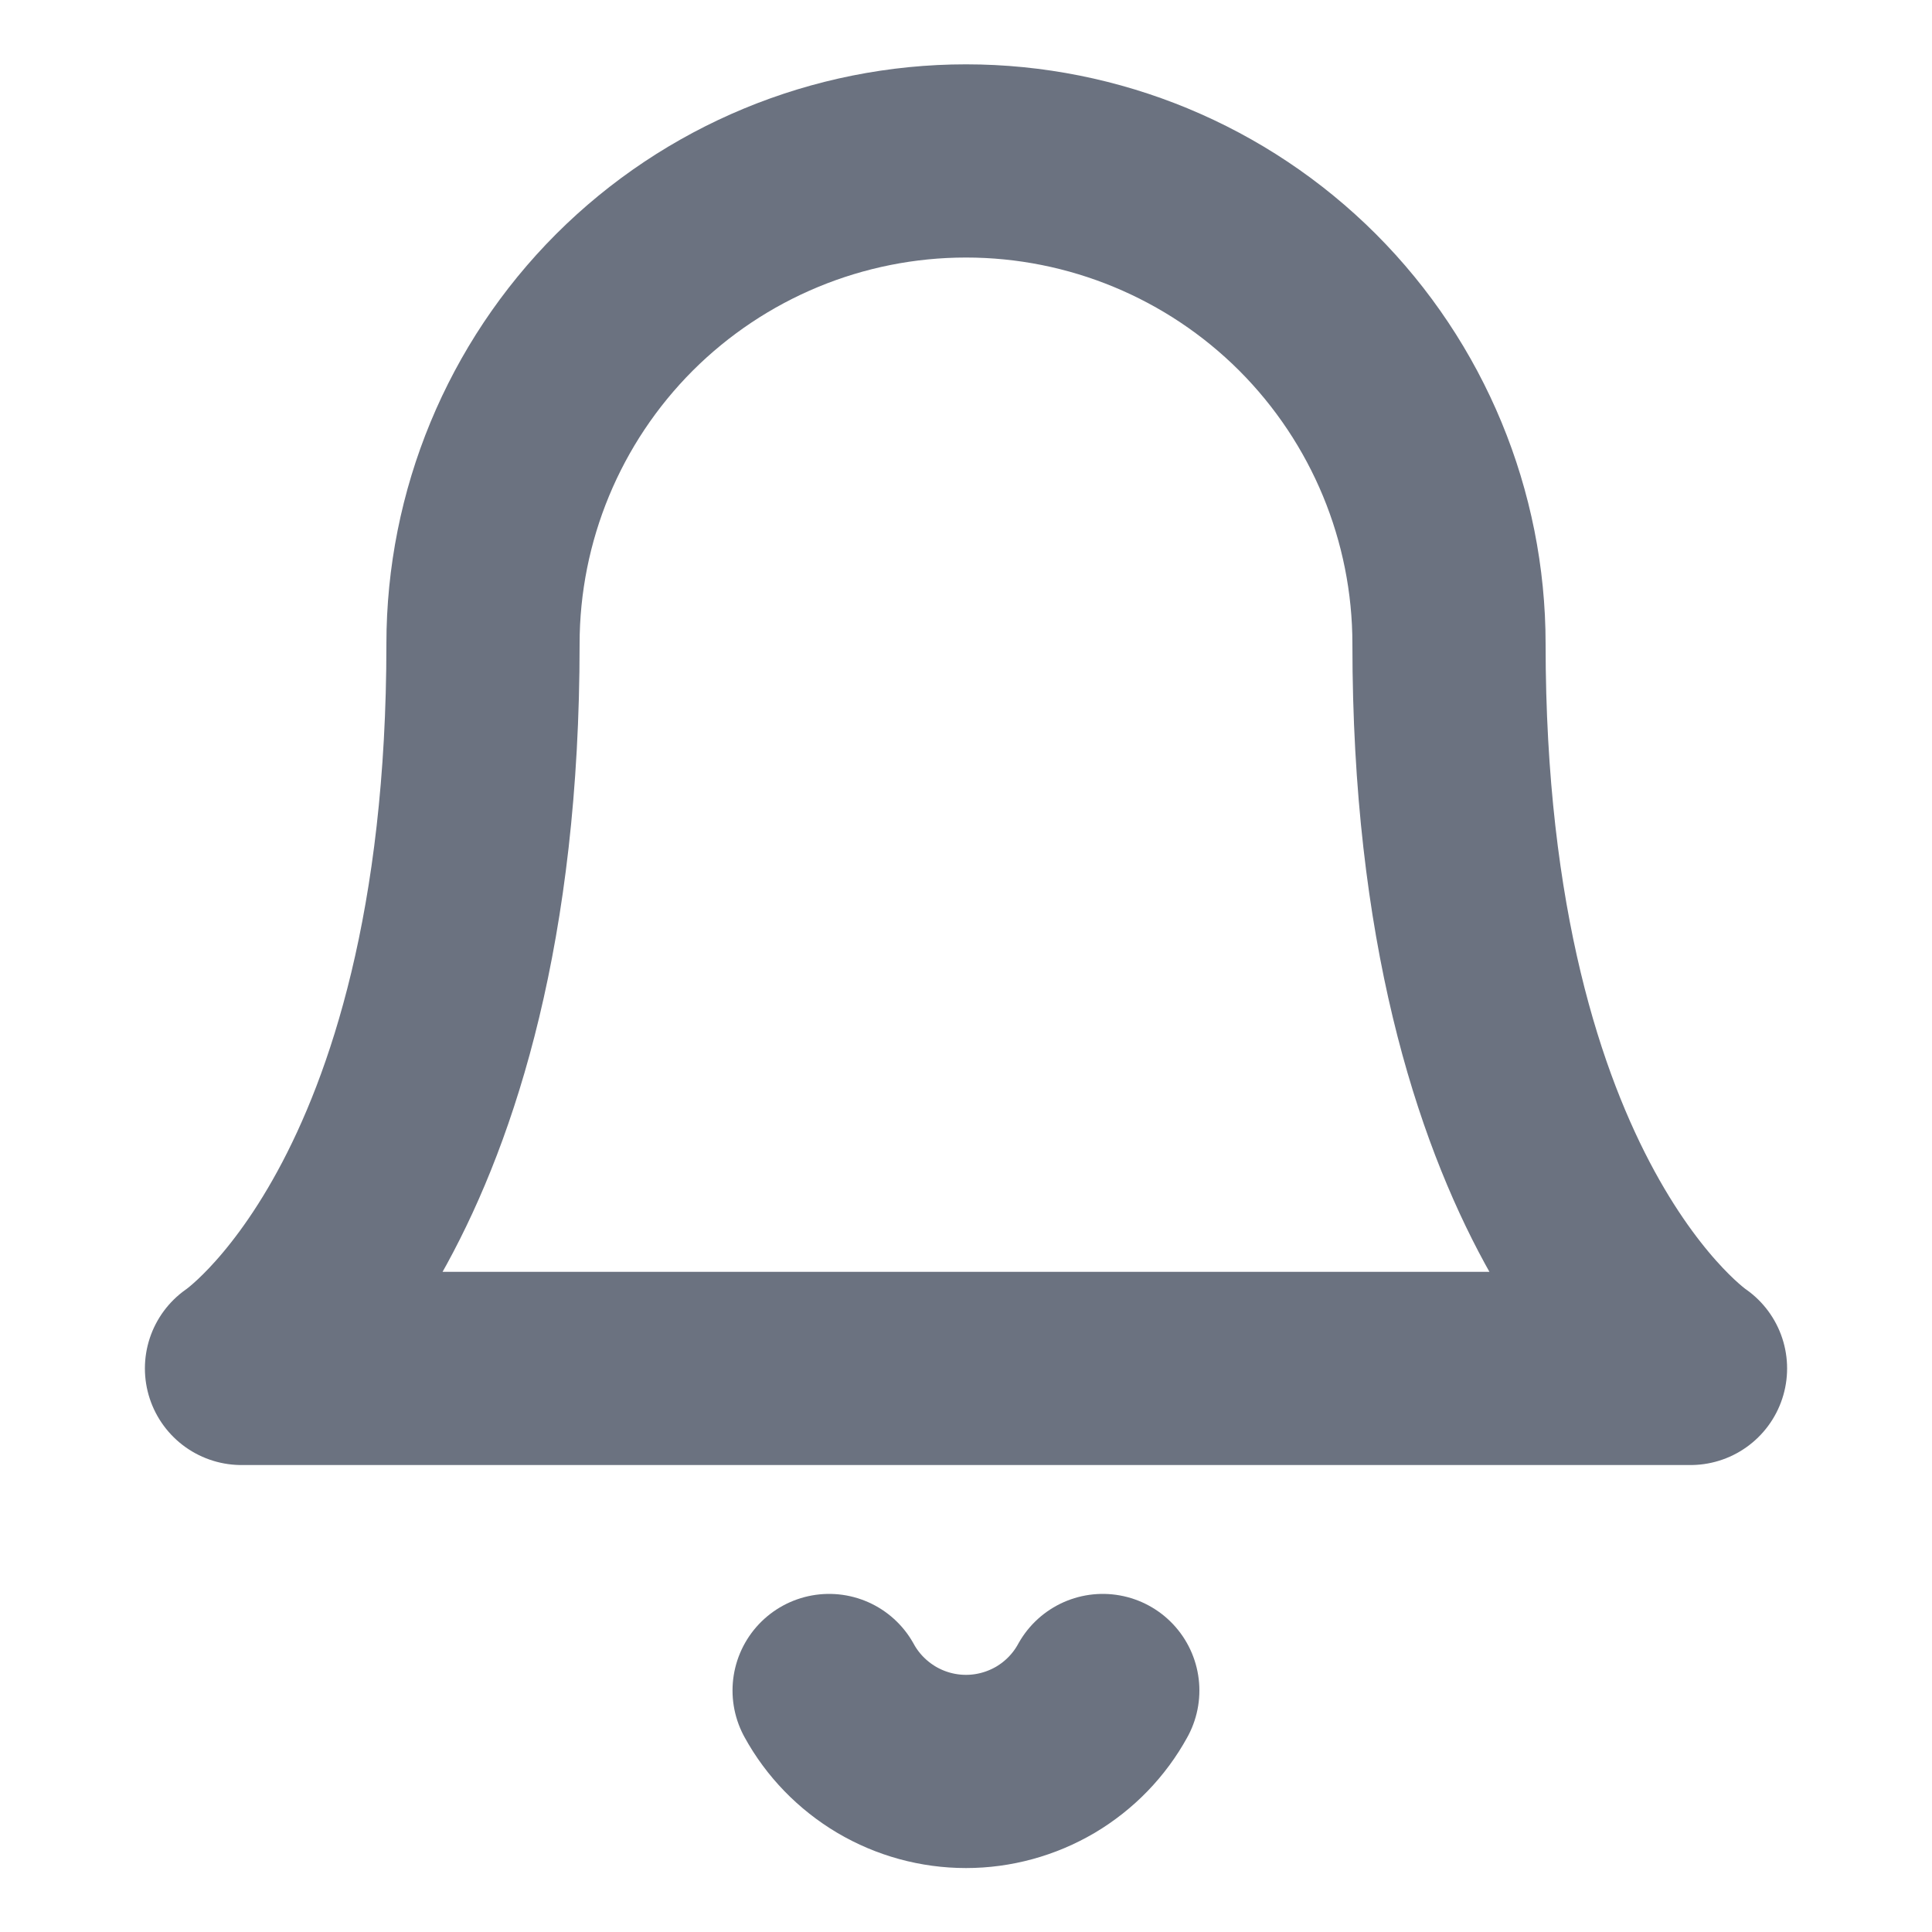
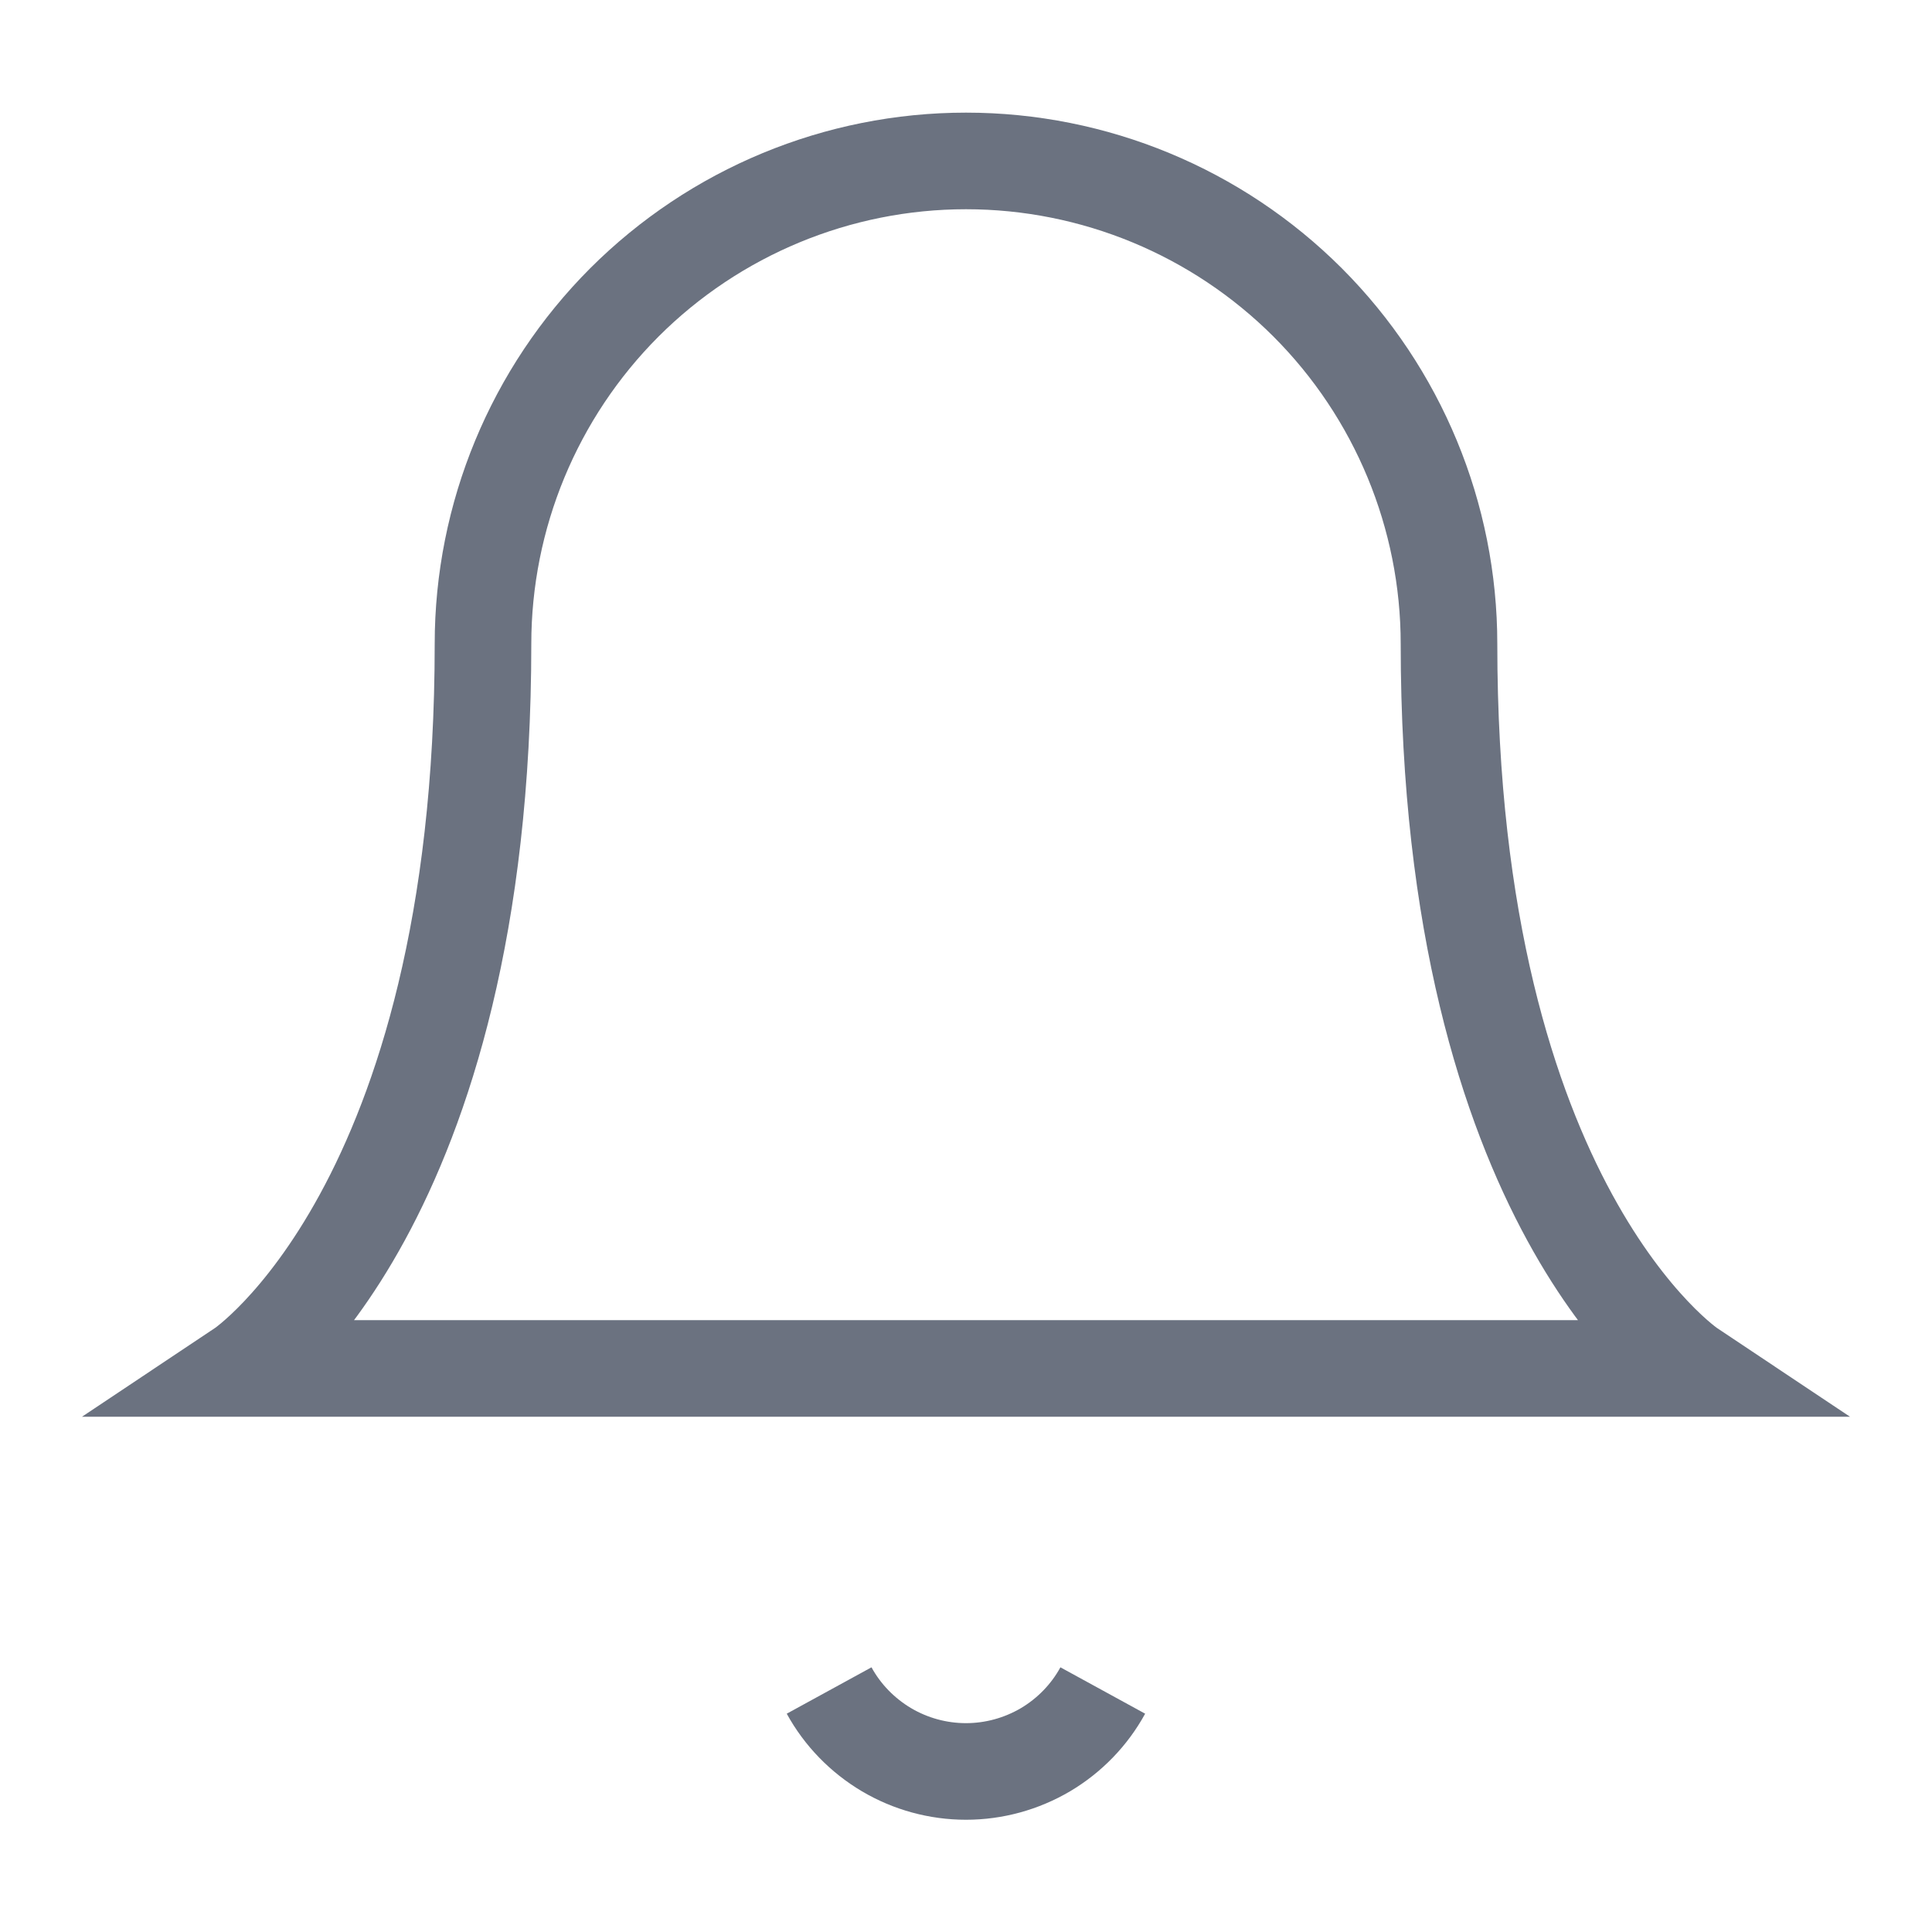
<svg xmlns="http://www.w3.org/2000/svg" width="20" height="20" viewBox="0 0 20 20" fill="none">
-   <path d="M5 6.666C5 5.34 5.527 4.068 6.464 3.13C7.402 2.193 8.674 1.666 10 1.666C11.326 1.666 12.598 2.193 13.536 3.13C14.473 4.068 15 5.34 15 6.666C15 12.499 17.5 14.166 17.5 14.166H2.5C2.5 14.166 5 12.499 5 6.666Z" stroke="#6B7280" stroke-width="2" stroke-linecap="round" stroke-linejoin="round" />
-   <path d="M8.583 17.5C8.722 17.754 8.928 17.965 9.177 18.113C9.426 18.26 9.71 18.338 10 18.338C10.289 18.338 10.573 18.26 10.823 18.113C11.072 17.965 11.277 17.754 11.416 17.5" stroke="#6B7280" stroke-width="2" stroke-linecap="round" stroke-linejoin="round" />
+   <path d="M5 6.666C5 5.34 5.527 4.068 6.464 3.13C7.402 2.193 8.674 1.666 10 1.666C11.326 1.666 12.598 2.193 13.536 3.13C14.473 4.068 15 5.34 15 6.666C15 12.499 17.5 14.166 17.5 14.166H2.5C2.5 14.166 5 12.499 5 6.666Z" stroke="#6B7280" strokeWidth="2" strokeLinecap="round" strokeLinejoin="round" />
+   <path d="M8.583 17.5C8.722 17.754 8.928 17.965 9.177 18.113C9.426 18.26 9.71 18.338 10 18.338C10.289 18.338 10.573 18.26 10.823 18.113C11.072 17.965 11.277 17.754 11.416 17.5" stroke="#6B7280" strokeWidth="2" strokeLinecap="round" strokeLinejoin="round" />
</svg>
